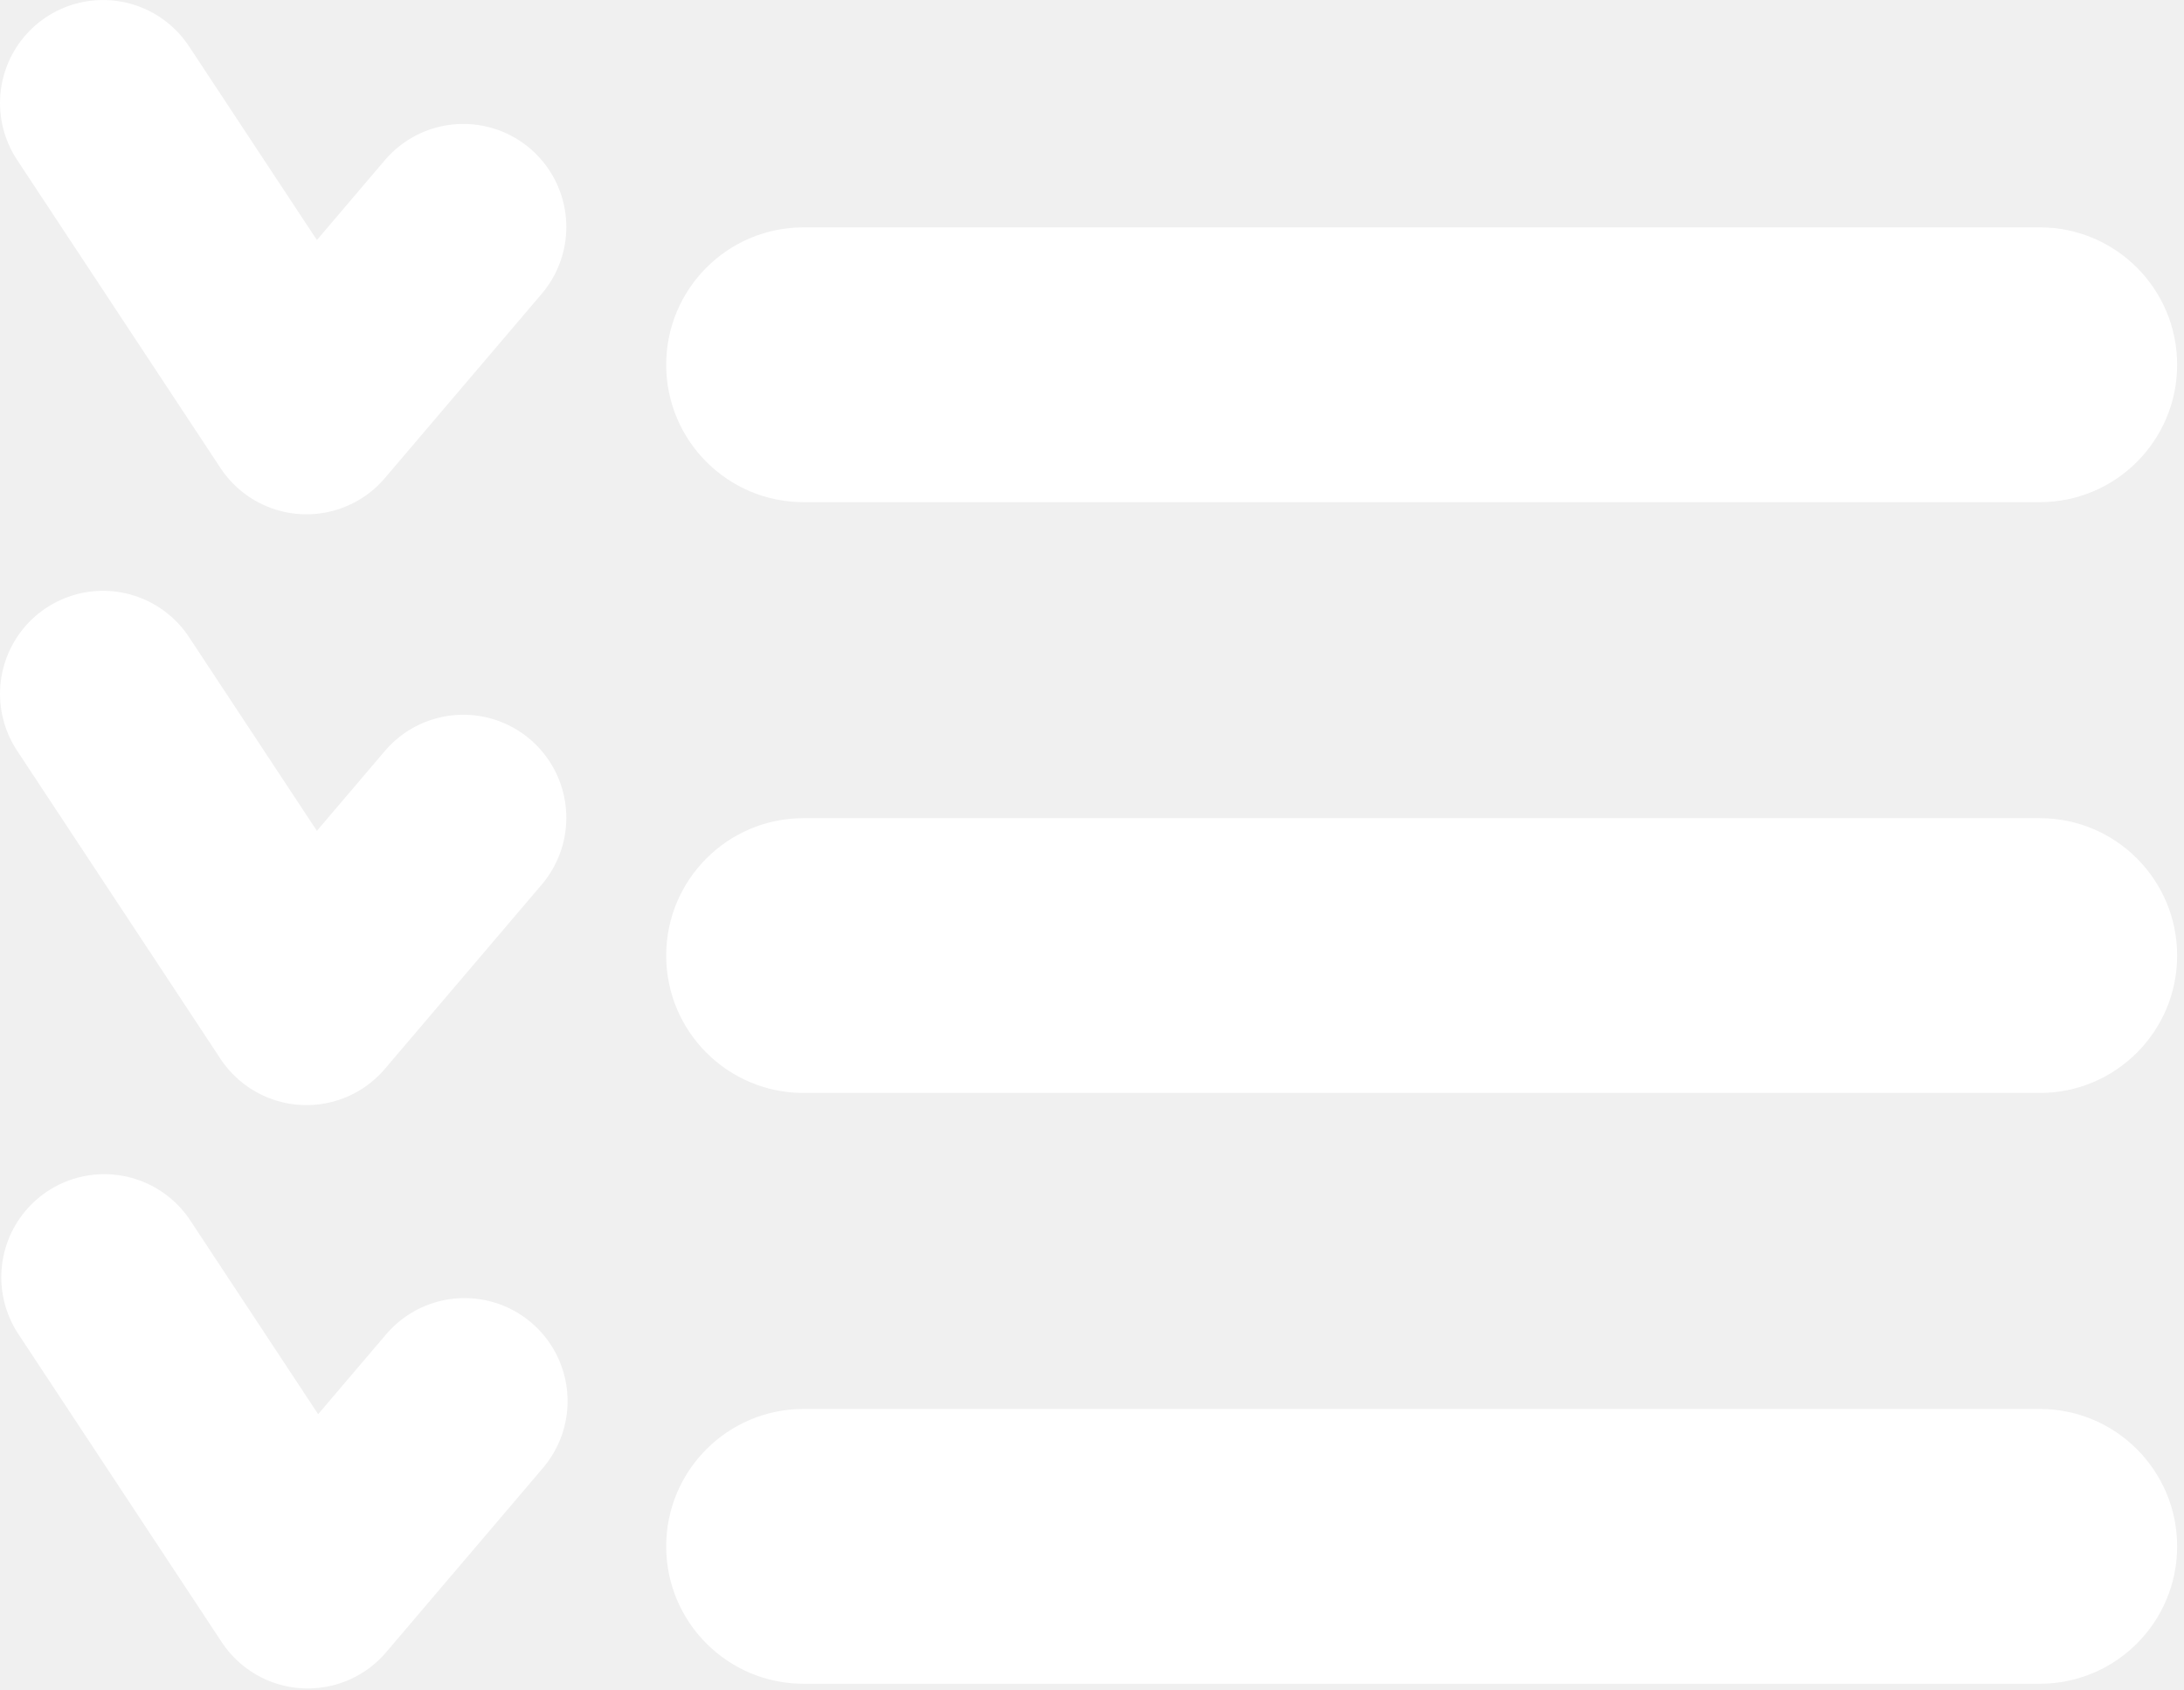
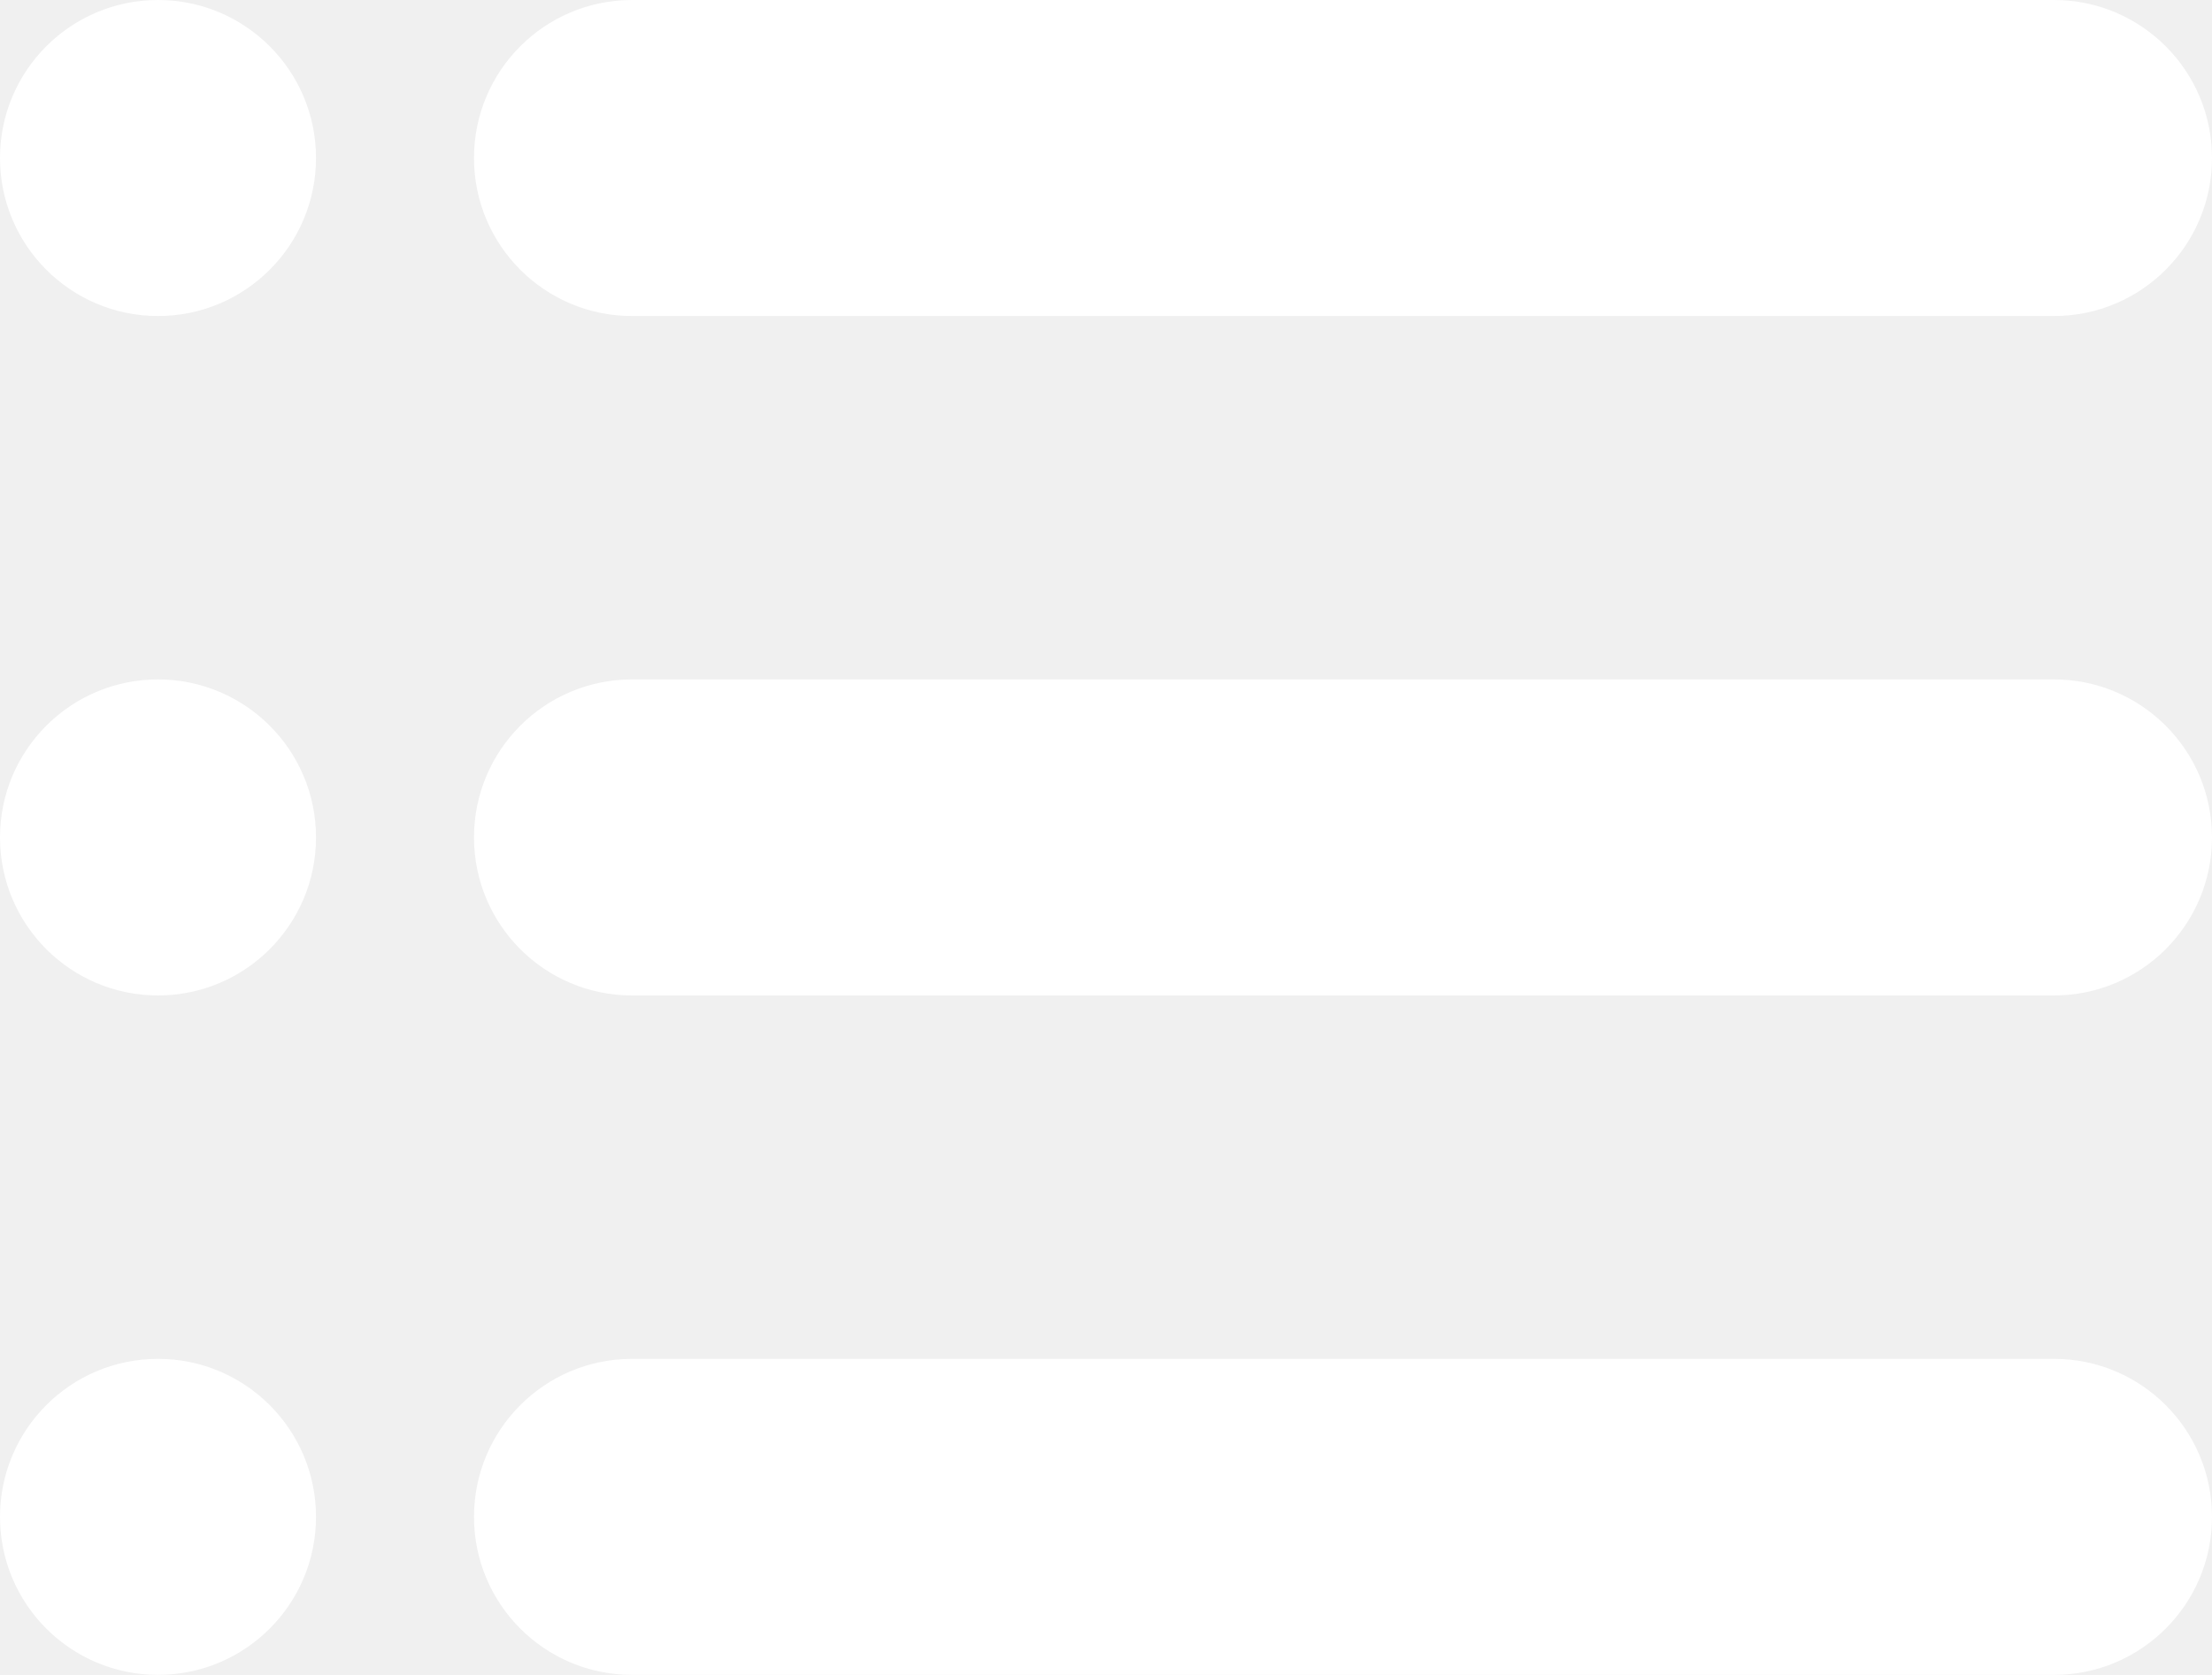
- <svg xmlns="http://www.w3.org/2000/svg" width="159" height="123" viewBox="0 0 159 123" fill="none">
-   <rect x="48.501" y="16.548" width="110" height="20" rx="10" fill="white" />
-   <rect x="48.501" y="59.548" width="110" height="20" rx="10" fill="white" />
-   <rect x="48.501" y="102.548" width="110" height="20" rx="10" fill="white" />
-   <path d="M7.593 92.959L22.403 115.39L33.821 101.978" stroke="white" stroke-width="15" stroke-linecap="round" stroke-linejoin="round" />
-   <path d="M7.501 50.501L22.311 72.932L33.729 59.52" stroke="white" stroke-width="15" stroke-linecap="round" stroke-linejoin="round" />
-   <path d="M7.501 7.501L22.311 29.932L33.729 16.52" stroke="white" stroke-width="15" stroke-linecap="round" stroke-linejoin="round" />
+ <svg xmlns="http://www.w3.org/2000/svg" width="140" height="106" viewBox="0 0 140 106" fill="none">
+   <rect x="30" width="110" height="20" rx="10" fill="white" />
+   <rect x="30" y="43" width="110" height="20" rx="10" fill="white" />
+   <rect x="30" y="86" width="110" height="20" rx="10" fill="white" />
+   <circle cx="10" cy="10" r="10" fill="white" />
+   <circle cx="10" cy="53" r="10" fill="white" />
+   <circle cx="10" cy="96" r="10" fill="white" />
</svg>
